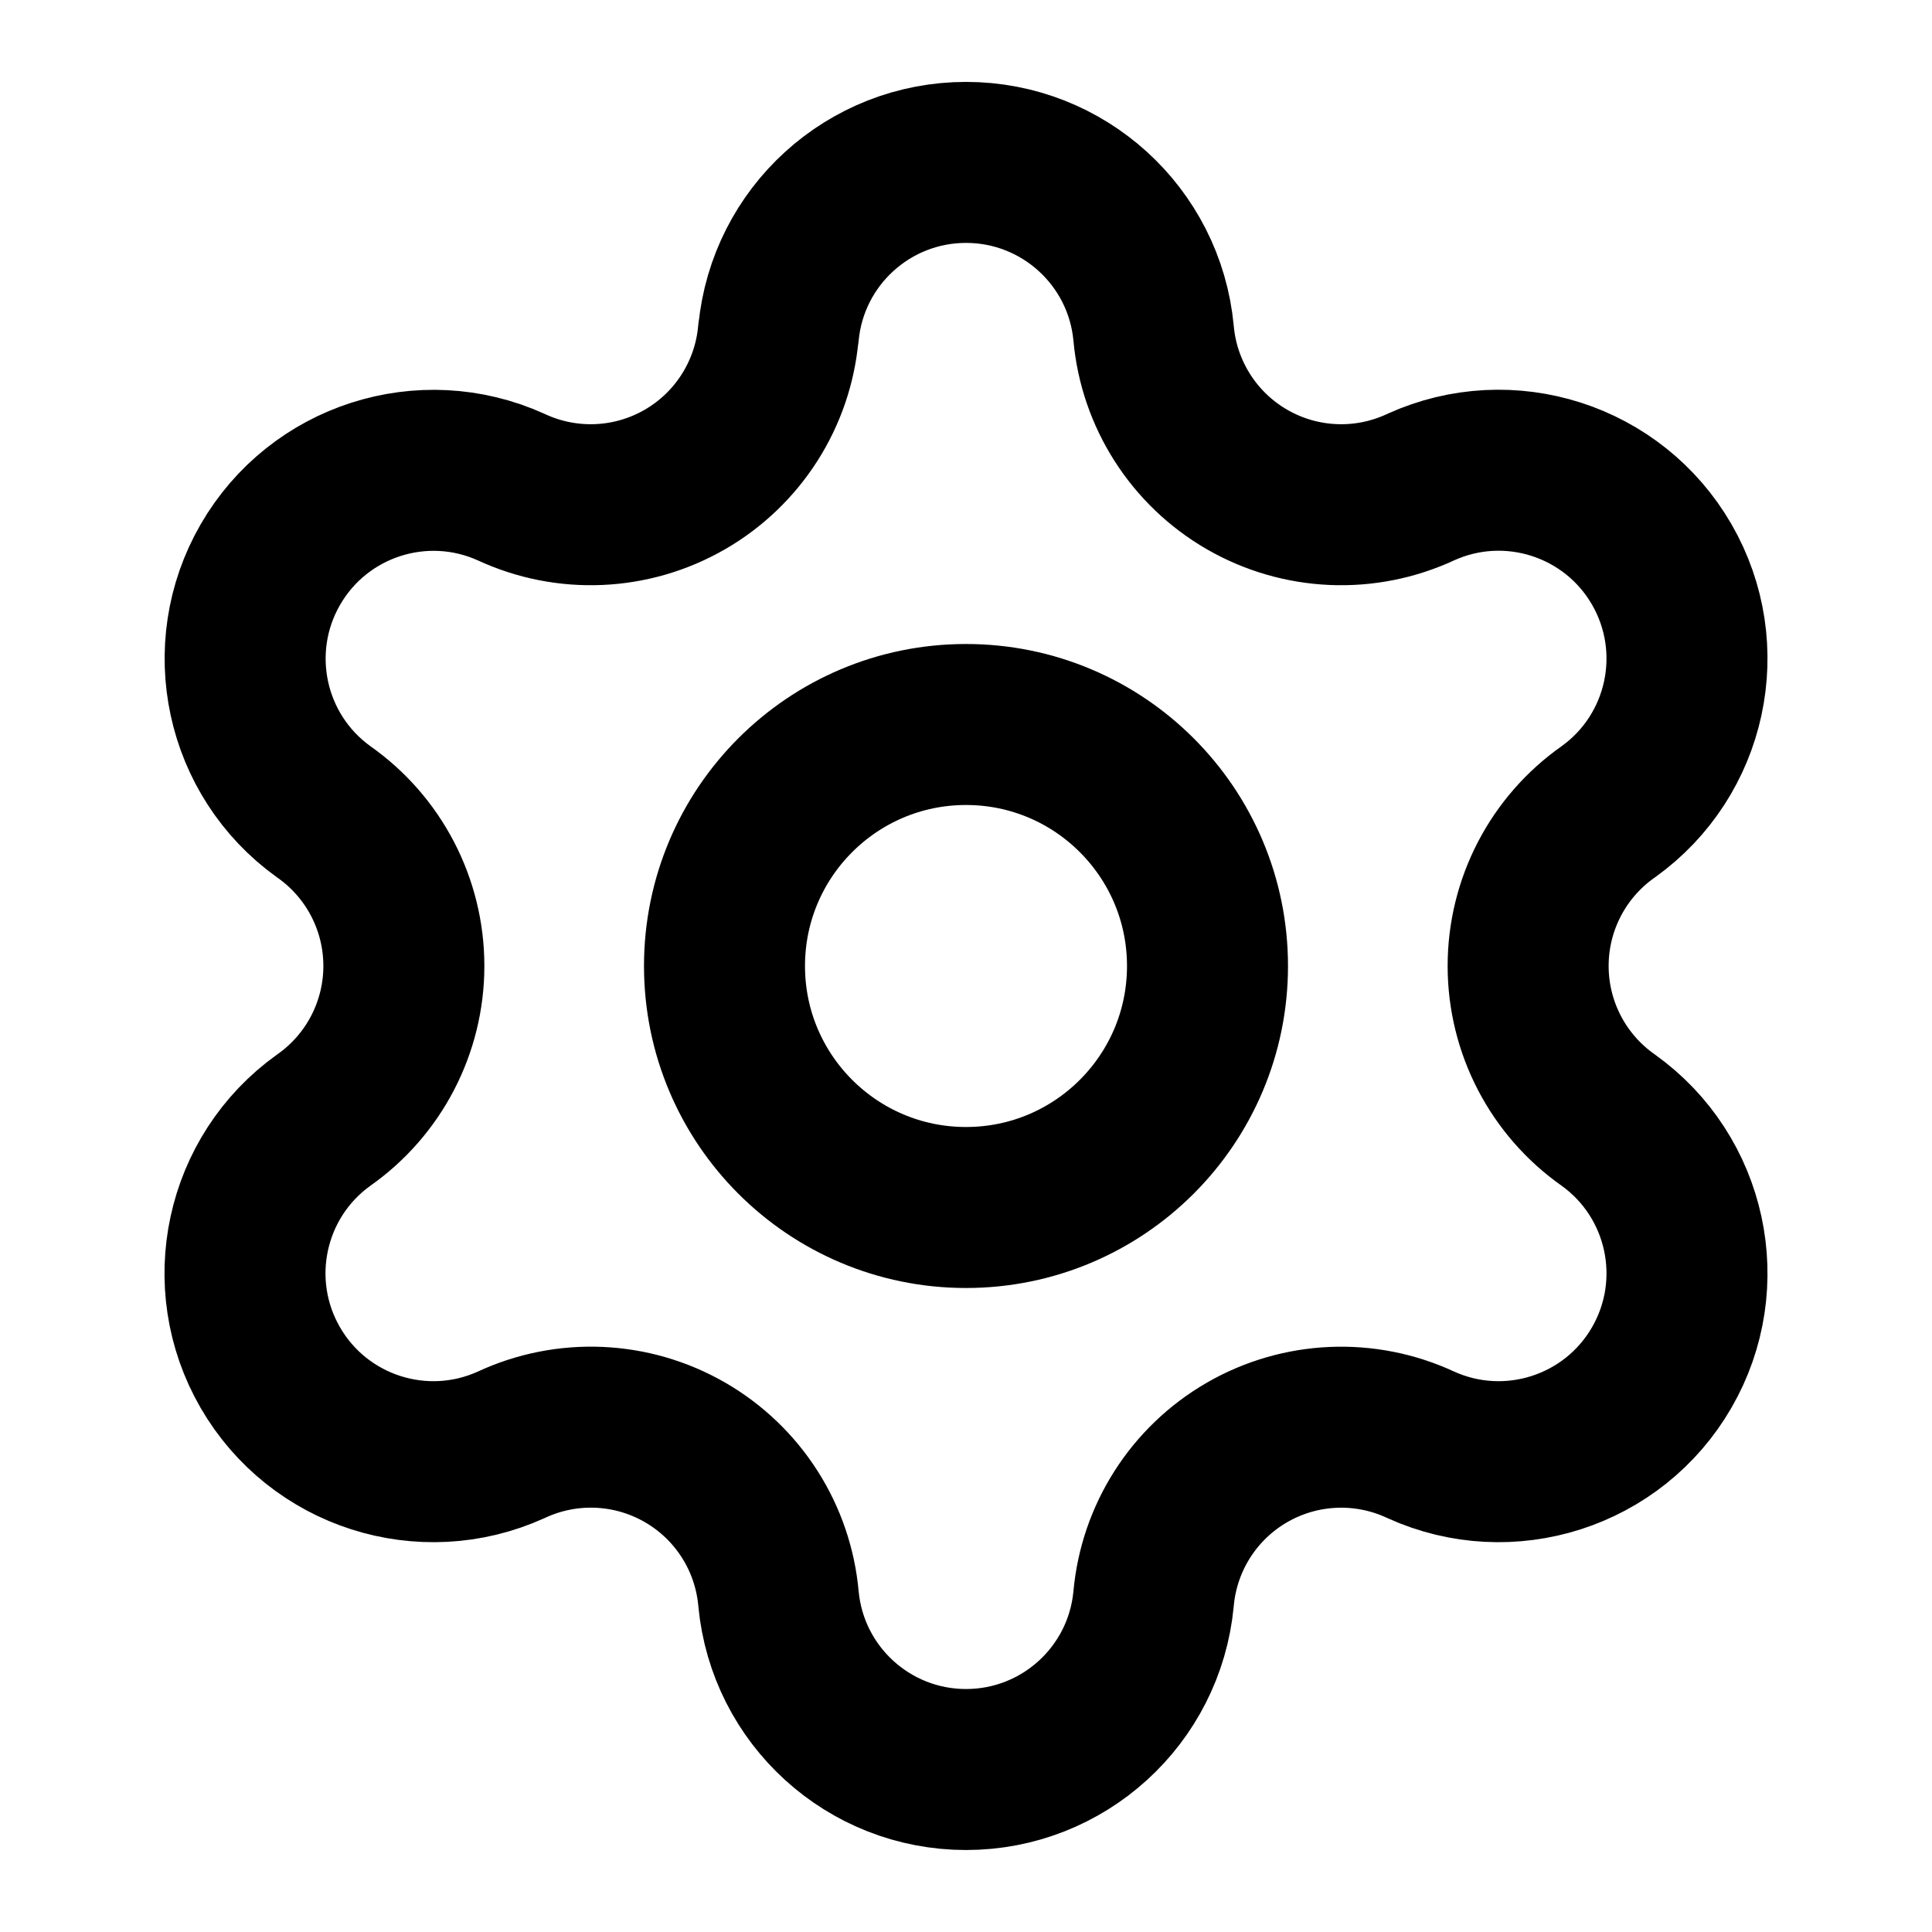
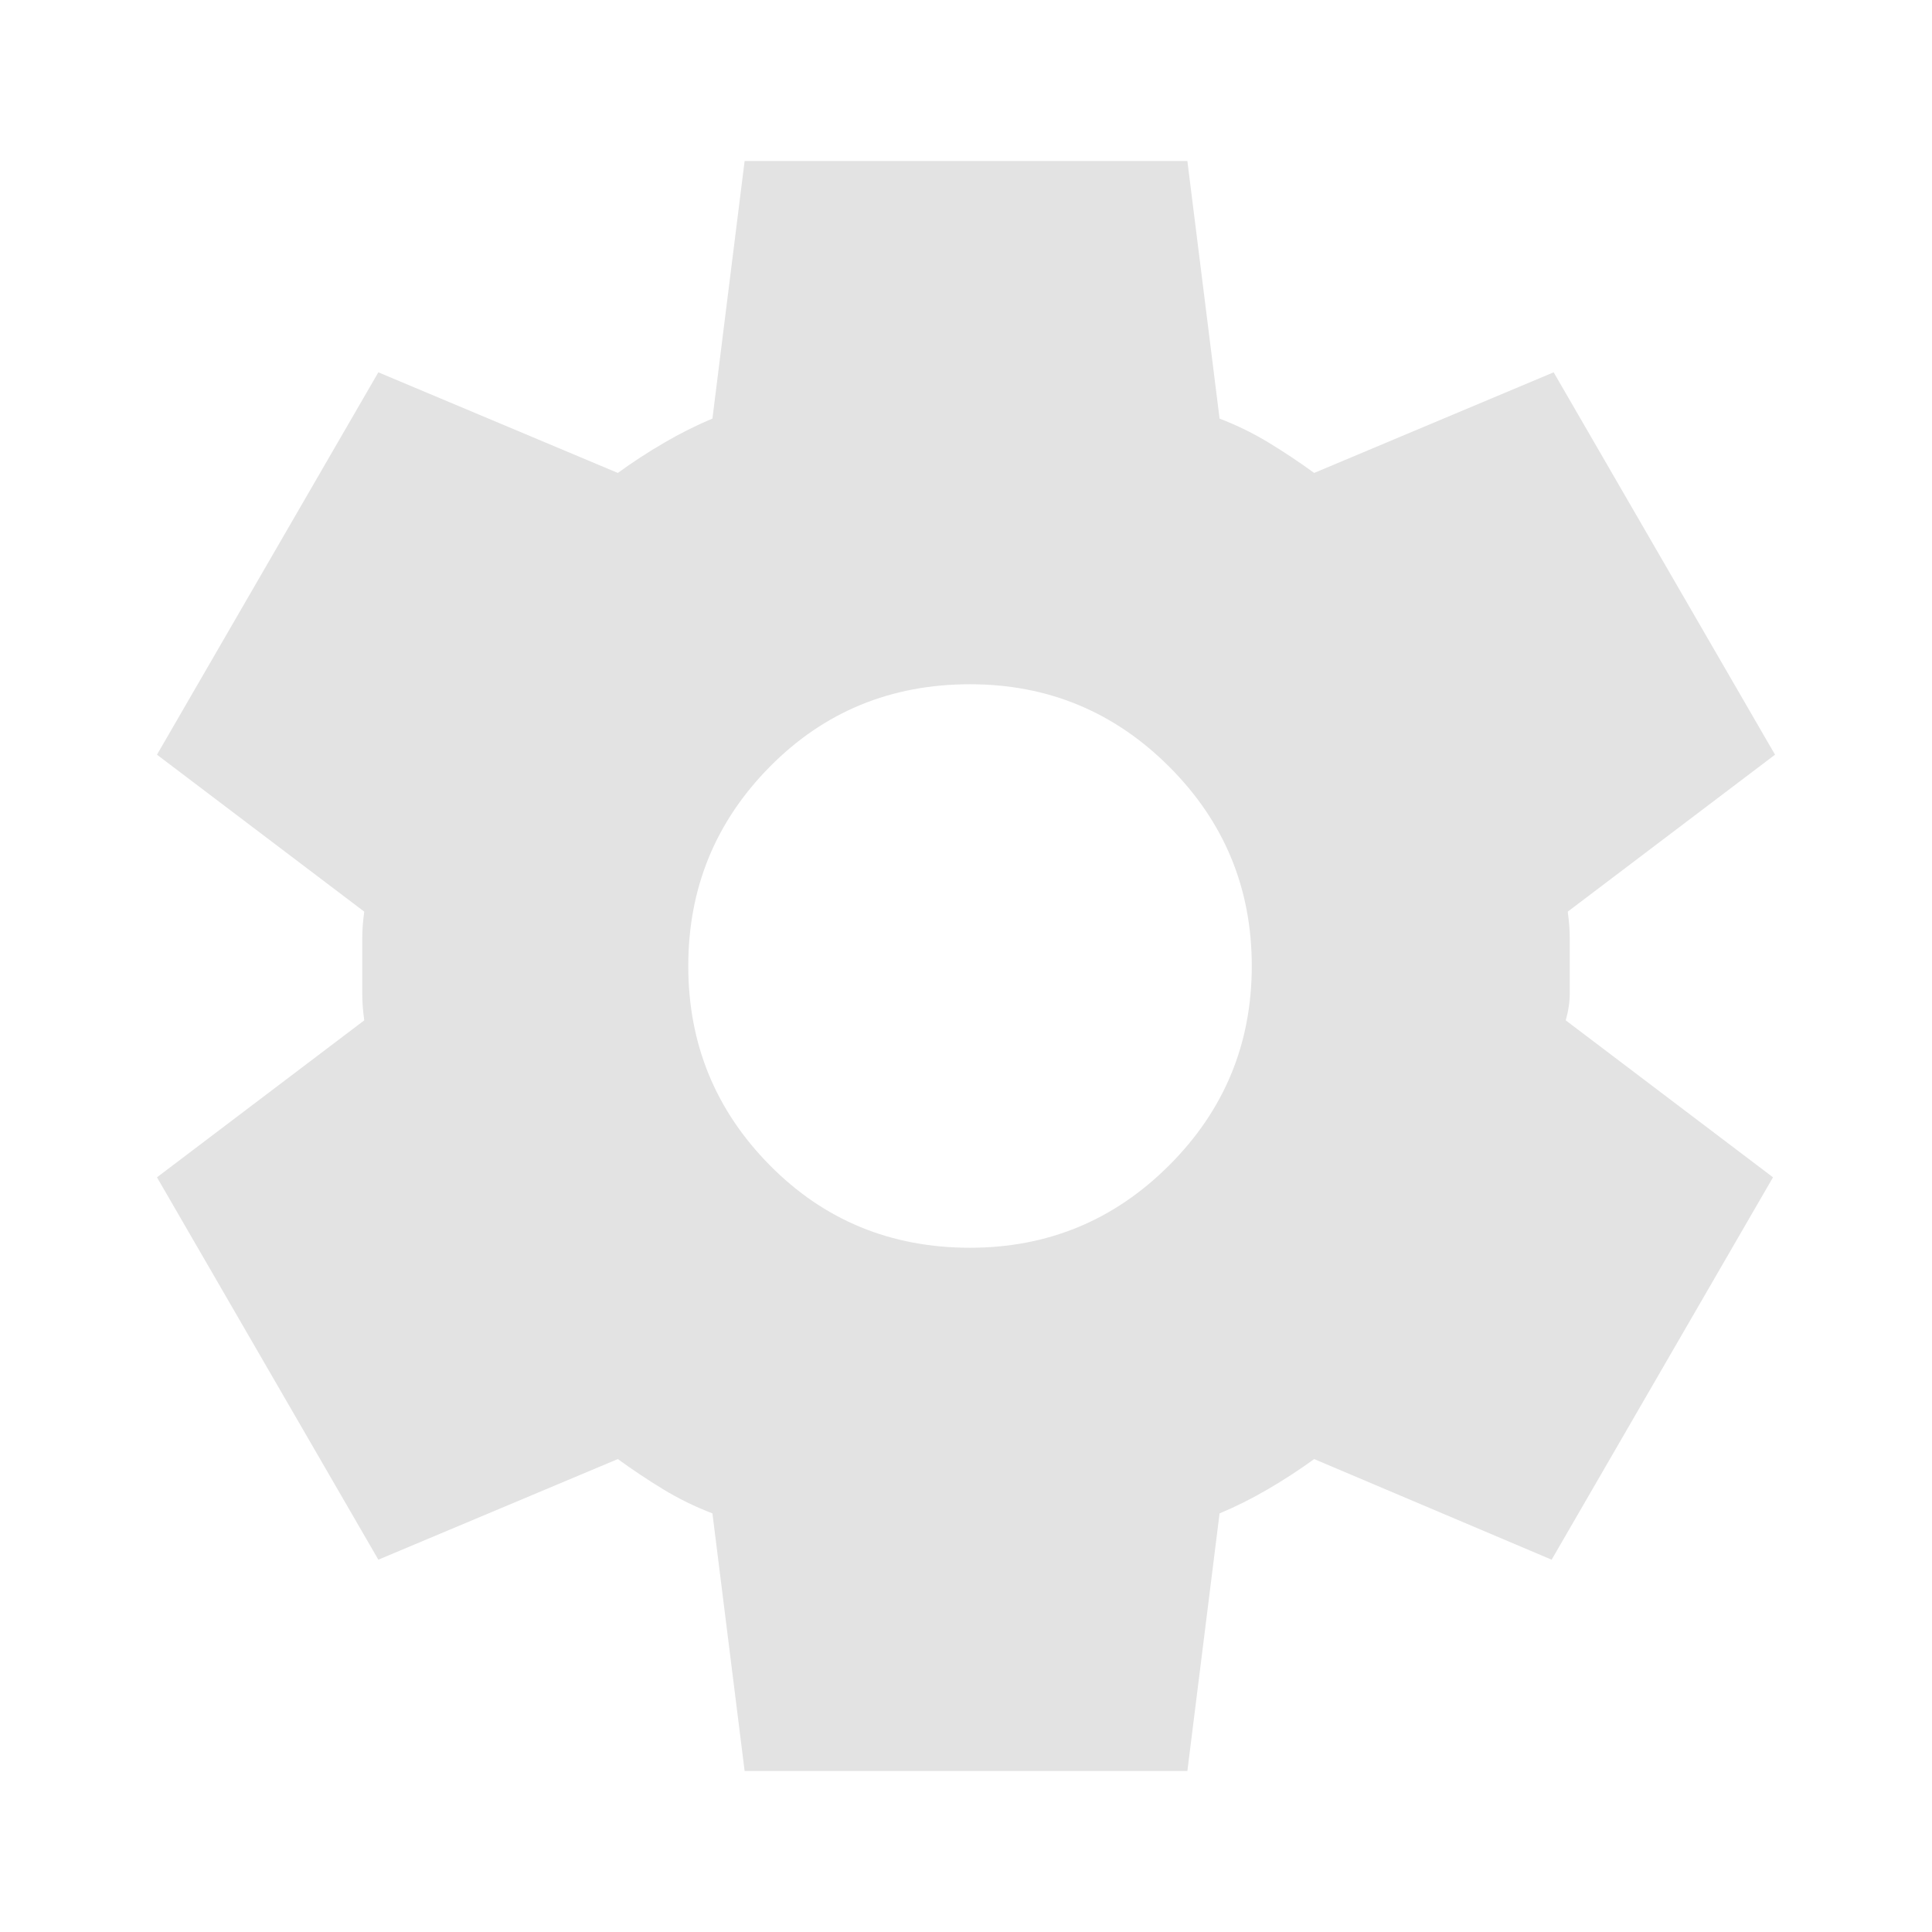
- <svg xmlns="http://www.w3.org/2000/svg" width="24" height="24" viewBox="0 0 24 24" fill="none" stroke="currentColor" stroke-width="2" stroke-linecap="round" stroke-linejoin="round" class="lucide lucide-settings-icon lucide-settings">
-   <path d="M9.671 4.136a2.34 2.34 0 0 1 4.659 0 2.34 2.34 0 0 0 3.319 1.915 2.34 2.34 0 0 1 2.33 4.033 2.34 2.34 0 0 0 0 3.831 2.34 2.34 0 0 1-2.33 4.033 2.34 2.34 0 0 0-3.319 1.915 2.34 2.34 0 0 1-4.659 0 2.34 2.34 0 0 0-3.32-1.915 2.34 2.34 0 0 1-2.33-4.033 2.34 2.34 0 0 0 0-3.831A2.34 2.34 0 0 1 6.35 6.051a2.34 2.34 0 0 0 3.319-1.915" />
-   <circle cx="12" cy="12" r="3" />
+ <svg xmlns="http://www.w3.org/2000/svg" height="24px" viewBox="0 -960 960 960" width="24px" fill="#e3e3e3">
+   <path d="m370-80-16-128q-13-5-24.5-12T307-235l-119 50L78-375l103-78q-1-7-1-13.5v-27q0-6.5 1-13.5L78-585l110-190 119 50q11-8 23-15t24-12l16-128h220l16 128q13 5 24.5 12t22.5 15l119-50 110 190-103 78q1 7 1 13.5v27q0 6.5-2 13.5l103 78-110 190-118-50q-11 8-23 15t-24 12L590-80H370Zm112-260q58 0 99-41t41-99q0-58-41-99t-99-41q-59 0-99.5 41T342-480q0 58 40.5 99t99.5 41Z" />
</svg>
